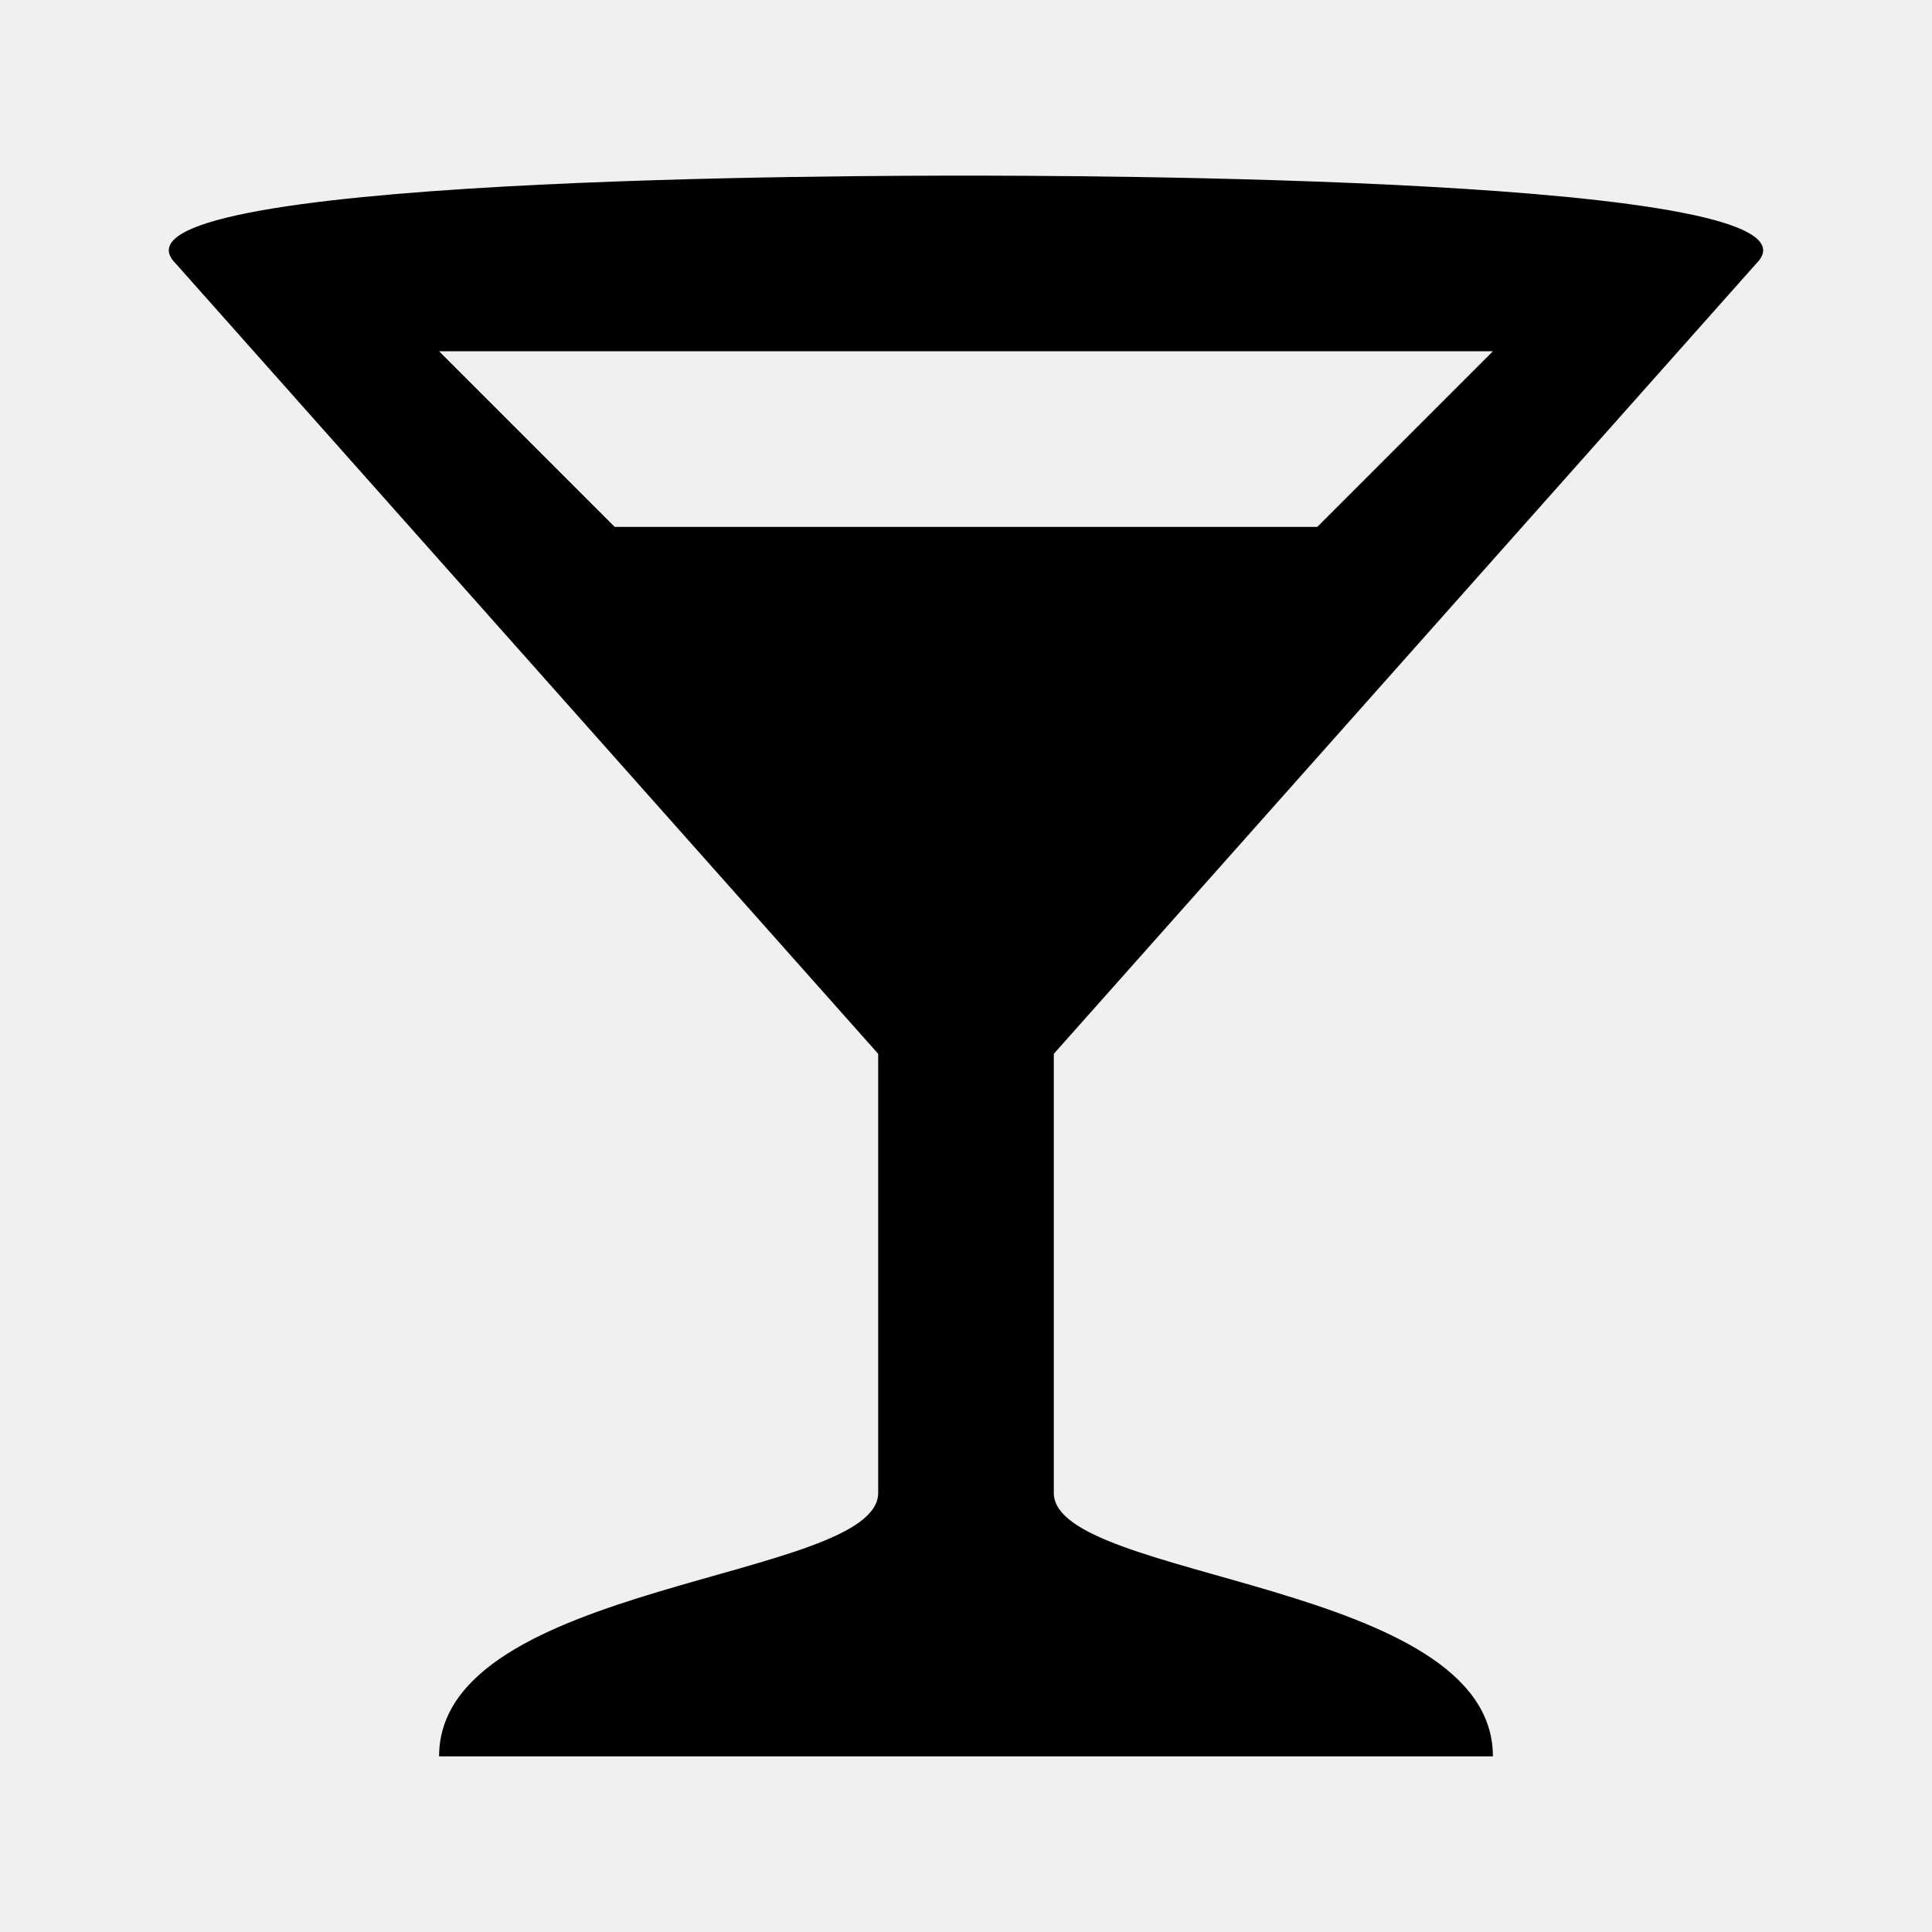
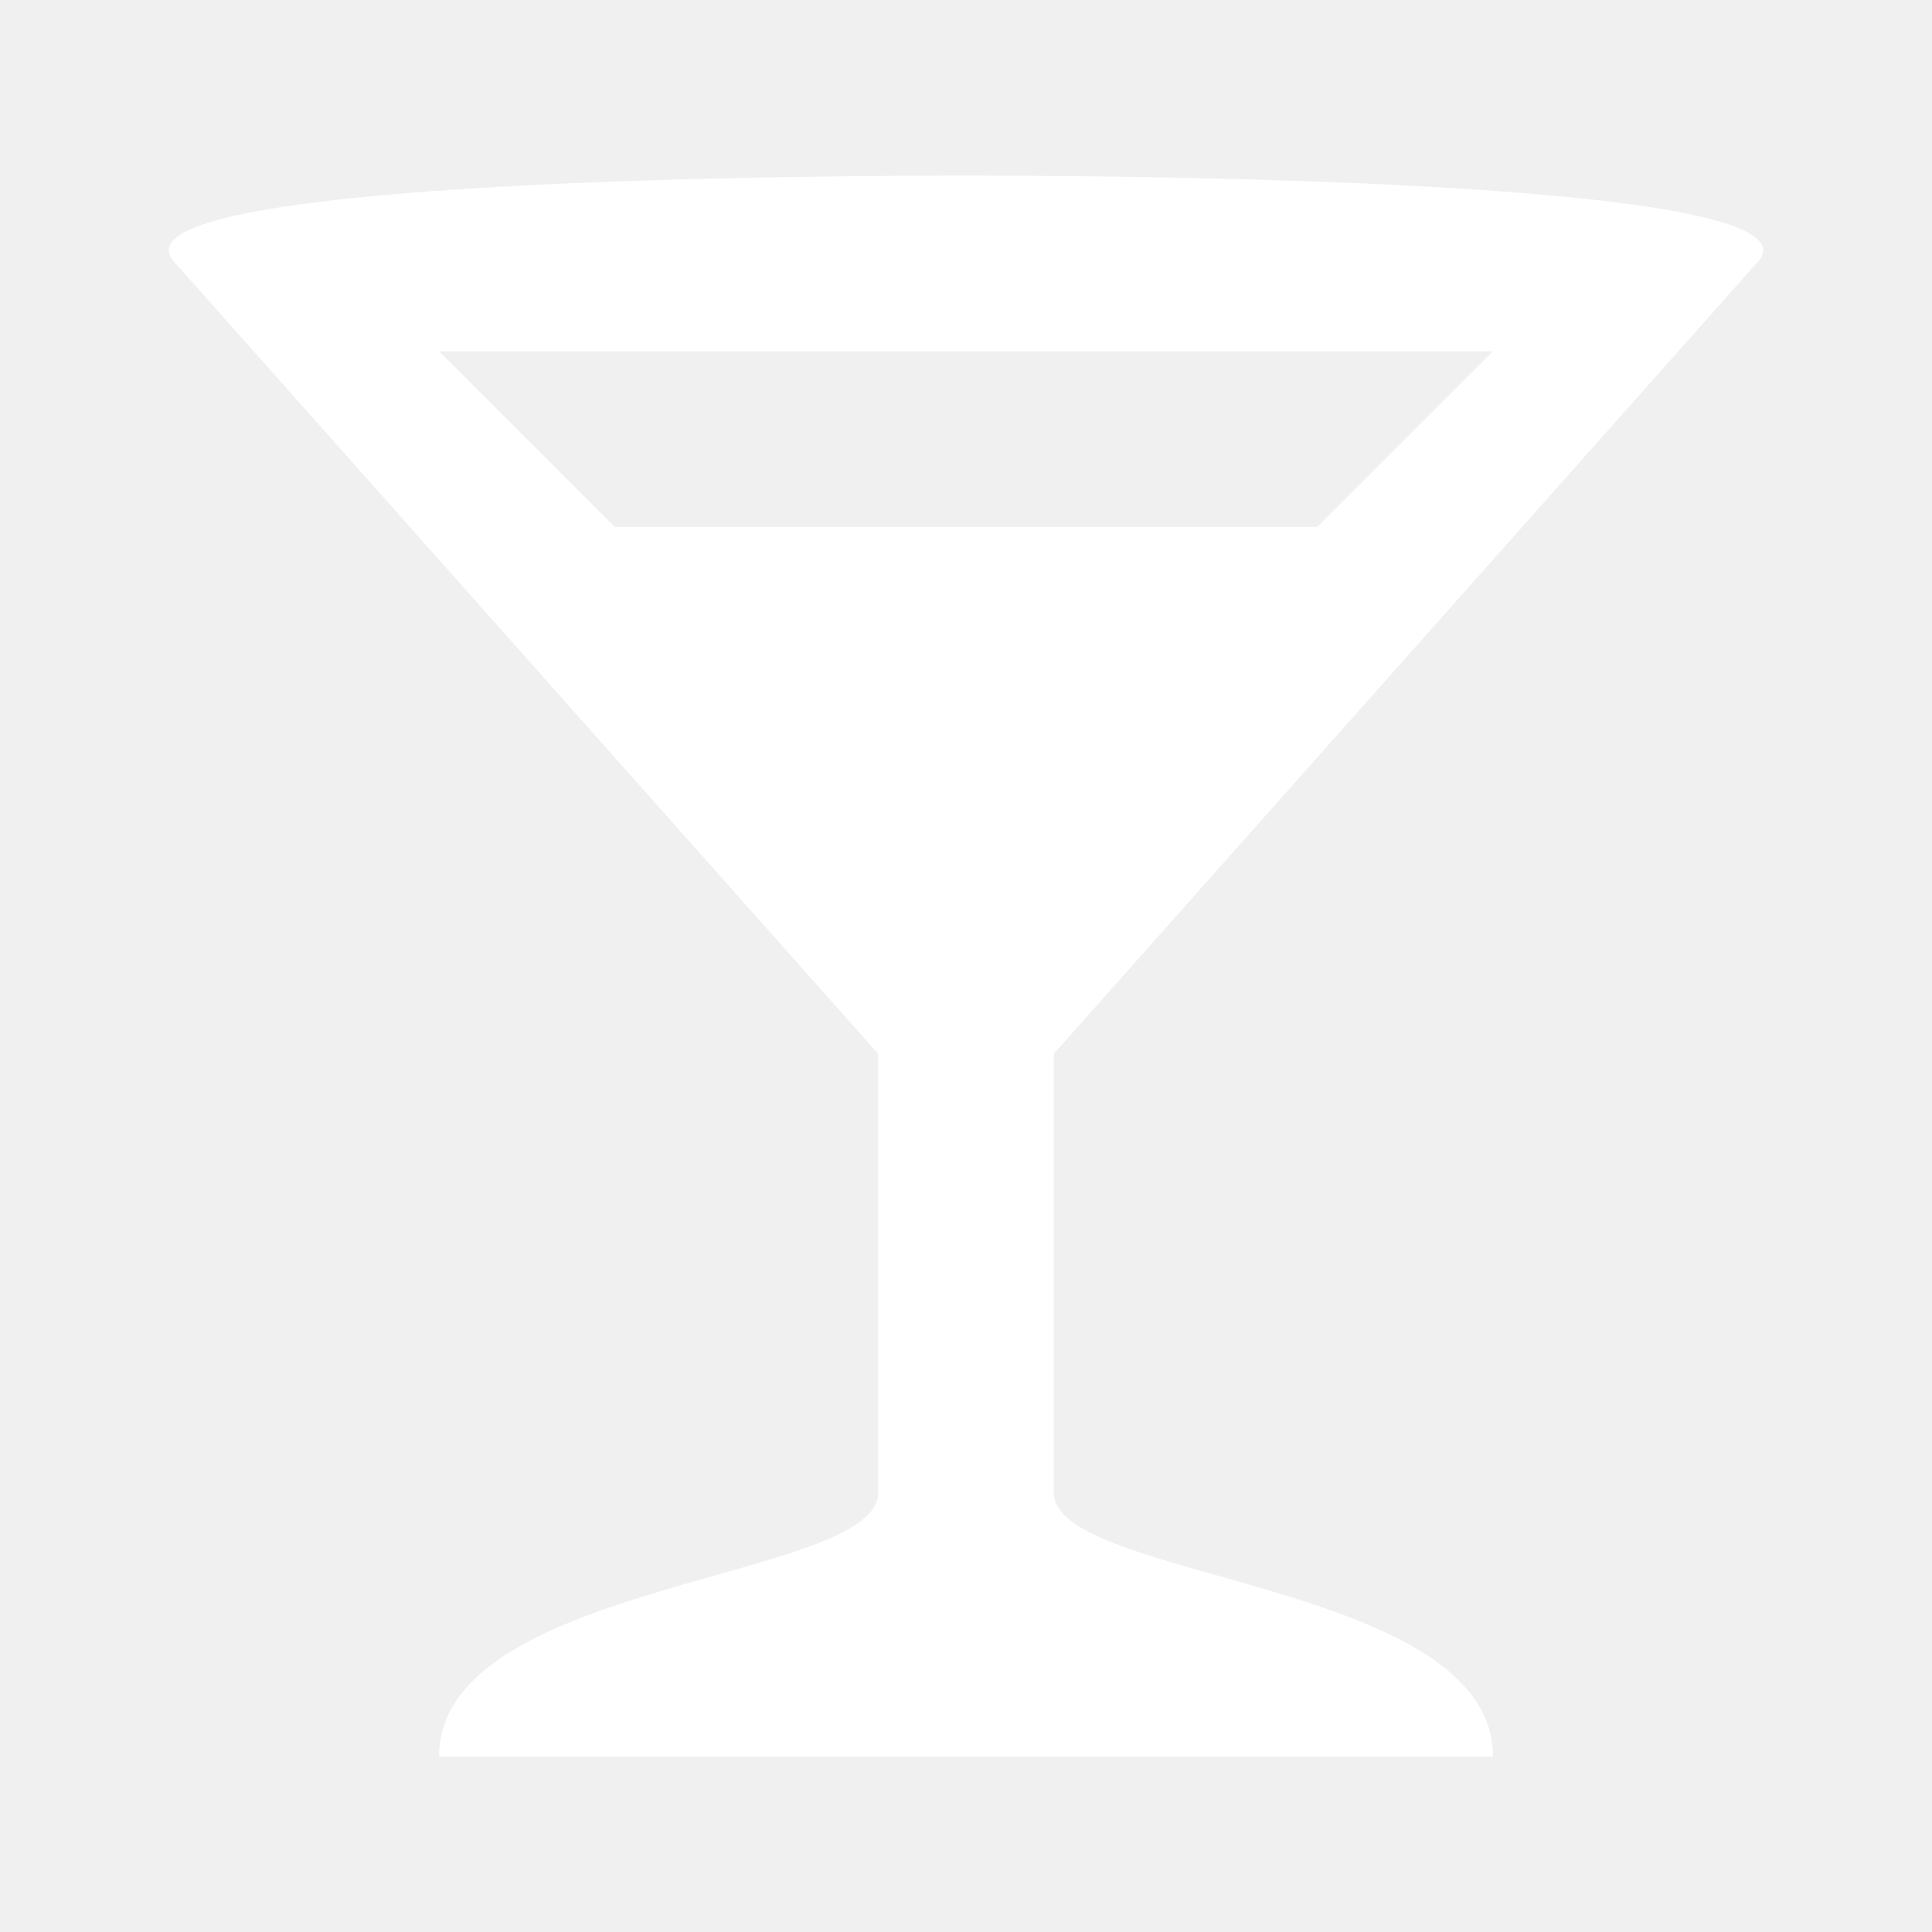
<svg xmlns="http://www.w3.org/2000/svg" version="1.1" id="svg4764" x="0px" y="0px" width="11px" height="11px" viewBox="0 0 11 11" style="enable-background:new 0 0 11 11;" xml:space="preserve">
-   <path id="path15601-4-2_2_" d="M5.488,1C4.976,1,0.5,1,1,1.5L5,6v2.5C5,9,2.5,9,2.5,10h6  C8.5,9,6,9,6,8.5V6l4-4.5C10.5,1,6.001,1,5.488,1z M2.5,2h6l-1,1h-4L2.5,2z" />
+   <path style="fill: #fff" id="path15601-4-2_2_" d="M5.488,1C4.976,1,0.5,1,1,1.5L5,6v2.5C5,9,2.5,9,2.5,10h6  C8.5,9,6,9,6,8.5V6l4-4.5C10.5,1,6.001,1,5.488,1z M2.5,2h6l-1,1h-4L2.5,2z" />
</svg>
